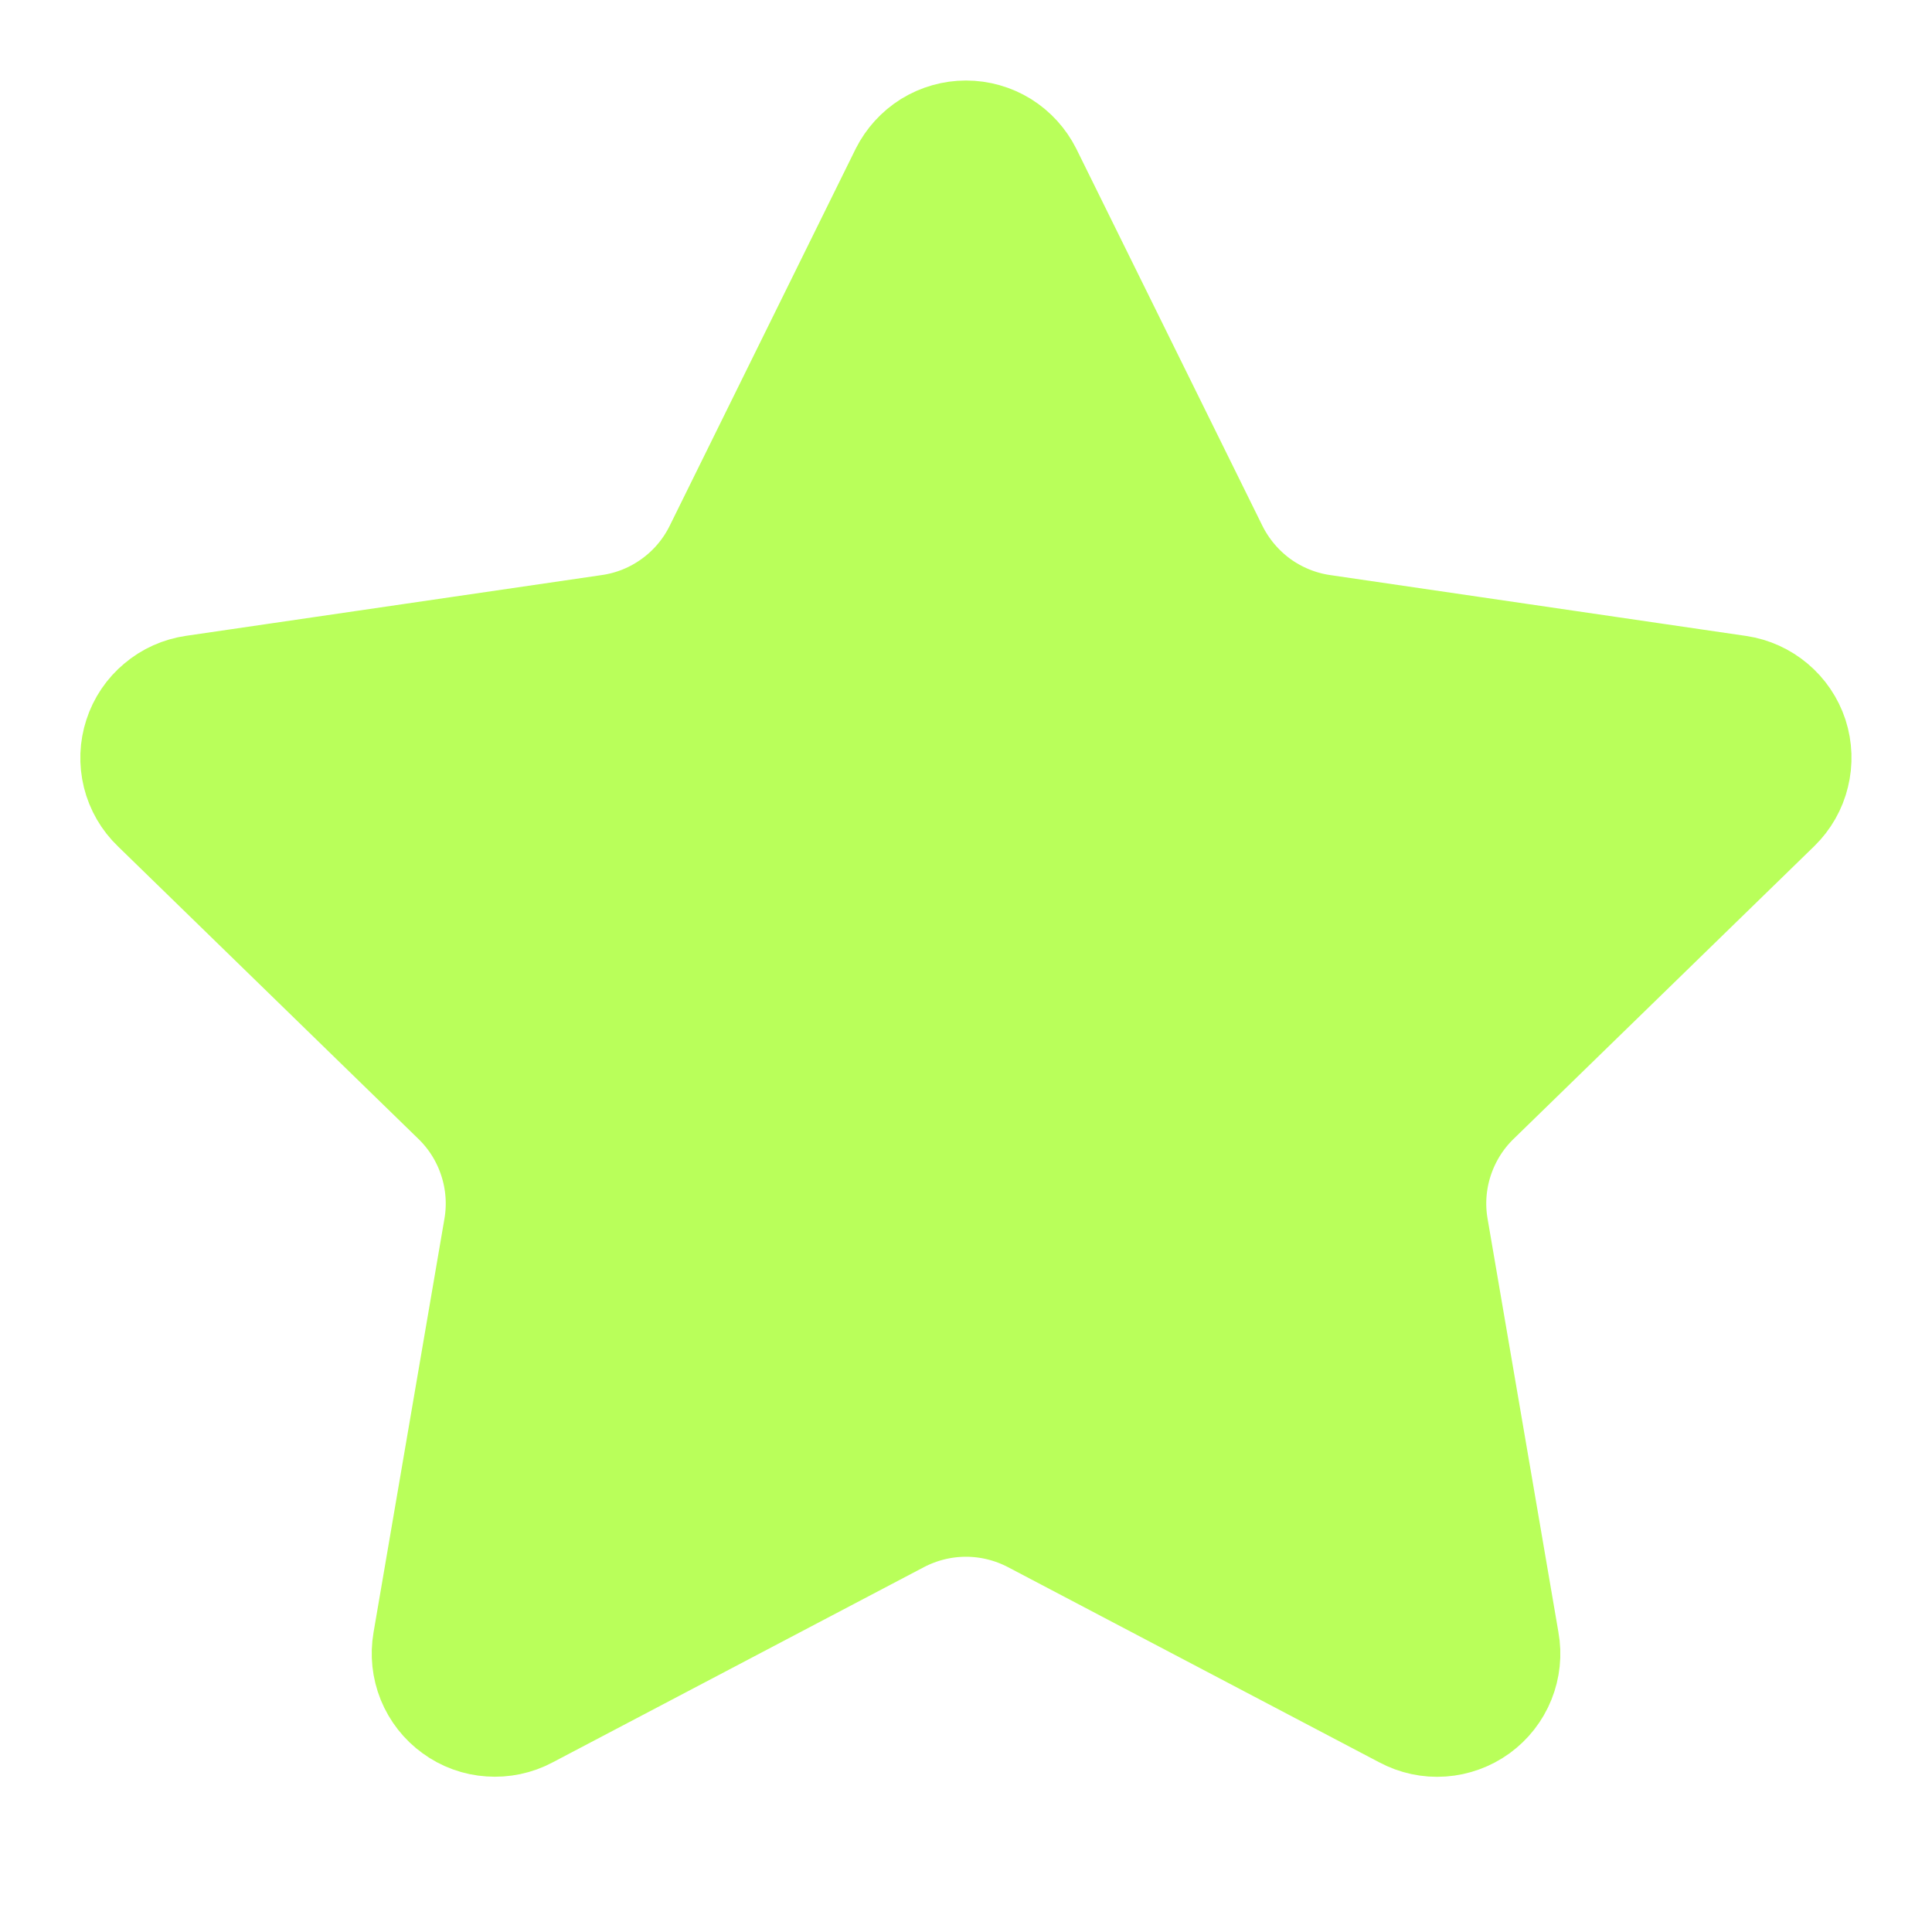
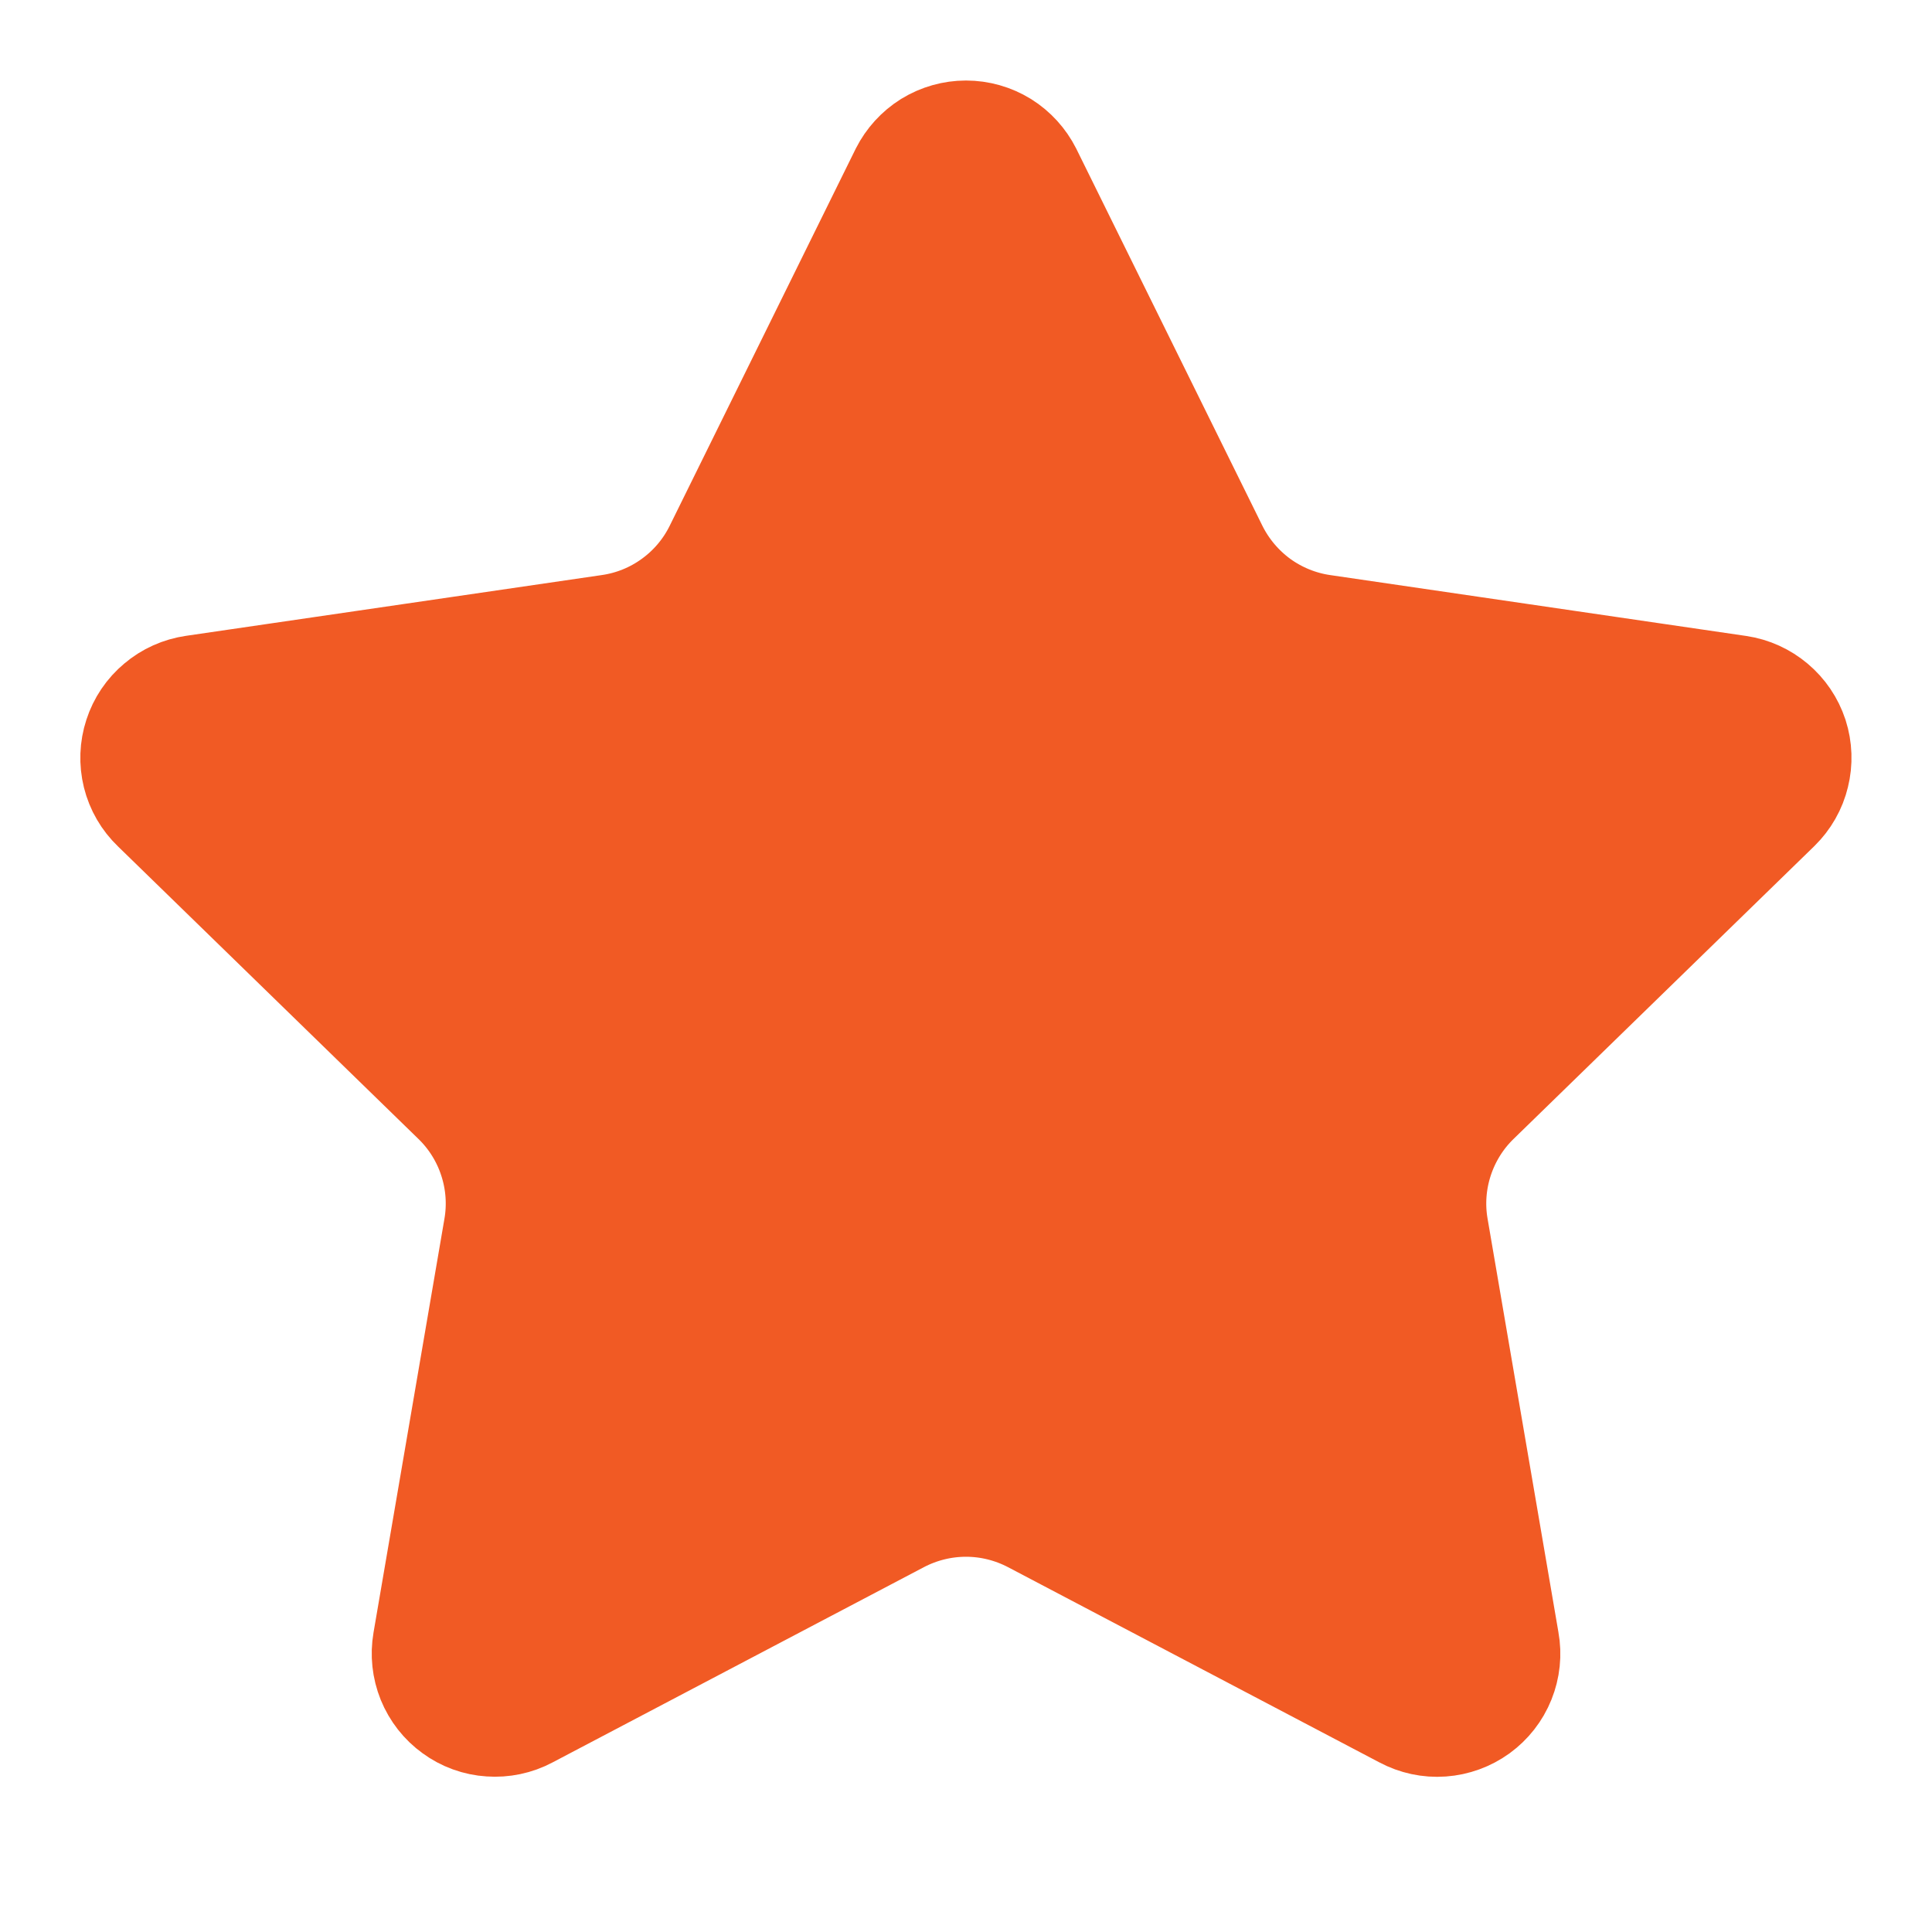
<svg xmlns="http://www.w3.org/2000/svg" width="20" height="20" viewBox="0 0 20 20" fill="none">
-   <path d="M9.604 1.912C9.641 1.839 9.697 1.777 9.767 1.733C9.837 1.69 9.918 1.667 10 1.667C10.082 1.667 10.163 1.69 10.233 1.733C10.303 1.777 10.359 1.839 10.396 1.912L12.321 5.812C12.448 6.068 12.635 6.29 12.866 6.459C13.098 6.627 13.367 6.737 13.65 6.778L17.955 7.408C18.037 7.42 18.113 7.455 18.176 7.508C18.239 7.561 18.286 7.63 18.312 7.709C18.337 7.787 18.34 7.871 18.32 7.951C18.301 8.031 18.259 8.104 18.2 8.162L15.087 11.193C14.881 11.393 14.728 11.64 14.639 11.913C14.55 12.186 14.529 12.476 14.578 12.758L15.312 17.042C15.327 17.123 15.318 17.207 15.287 17.284C15.256 17.361 15.204 17.427 15.137 17.476C15.07 17.524 14.991 17.553 14.908 17.559C14.826 17.565 14.743 17.547 14.67 17.508L10.822 15.485C10.568 15.352 10.286 15.282 10 15.282C9.713 15.282 9.431 15.352 9.177 15.485L5.33 17.508C5.257 17.547 5.174 17.564 5.092 17.558C5.01 17.553 4.93 17.524 4.864 17.475C4.797 17.427 4.745 17.36 4.714 17.284C4.683 17.207 4.674 17.123 4.688 17.042L5.422 12.759C5.471 12.476 5.45 12.186 5.361 11.913C5.273 11.641 5.119 11.393 4.913 11.193L1.8 8.162C1.74 8.105 1.698 8.032 1.678 7.952C1.658 7.871 1.661 7.787 1.687 7.708C1.712 7.63 1.759 7.56 1.823 7.507C1.886 7.453 1.963 7.419 2.045 7.407L6.349 6.778C6.633 6.737 6.902 6.628 7.134 6.459C7.366 6.291 7.553 6.069 7.68 5.812L9.604 1.912Z" fill="#B9FF5A" stroke="#B9FF5A" stroke-width="1.667" stroke-linecap="round" stroke-linejoin="round" />
+   <path d="M9.604 1.912C9.641 1.839 9.697 1.777 9.767 1.733C9.837 1.69 9.918 1.667 10 1.667C10.082 1.667 10.163 1.69 10.233 1.733C10.303 1.777 10.359 1.839 10.396 1.912L12.321 5.812C12.448 6.068 12.635 6.29 12.866 6.459C13.098 6.627 13.367 6.737 13.65 6.778L17.955 7.408C18.037 7.42 18.113 7.455 18.176 7.508C18.239 7.561 18.286 7.63 18.312 7.709C18.337 7.787 18.34 7.871 18.32 7.951C18.301 8.031 18.259 8.104 18.2 8.162L15.087 11.193C14.881 11.393 14.728 11.64 14.639 11.913C14.55 12.186 14.529 12.476 14.578 12.758L15.312 17.042C15.327 17.123 15.318 17.207 15.287 17.284C15.256 17.361 15.204 17.427 15.137 17.476C15.07 17.524 14.991 17.553 14.908 17.559C14.826 17.565 14.743 17.547 14.67 17.508L10.822 15.485C10.568 15.352 10.286 15.282 10 15.282C9.713 15.282 9.431 15.352 9.177 15.485L5.33 17.508C5.257 17.547 5.174 17.564 5.092 17.558C5.01 17.553 4.93 17.524 4.864 17.475C4.797 17.427 4.745 17.36 4.714 17.284C4.683 17.207 4.674 17.123 4.688 17.042L5.422 12.759C5.471 12.476 5.45 12.186 5.361 11.913C5.273 11.641 5.119 11.393 4.913 11.193L1.8 8.162C1.74 8.105 1.698 8.032 1.678 7.952C1.658 7.871 1.661 7.787 1.687 7.708C1.712 7.63 1.759 7.56 1.823 7.507C1.886 7.453 1.963 7.419 2.045 7.407L6.349 6.778C6.633 6.737 6.902 6.628 7.134 6.459C7.366 6.291 7.553 6.069 7.68 5.812L9.604 1.912Z" fill="#F15A24" stroke="#F15A24" stroke-width="1.667" stroke-linecap="round" stroke-linejoin="round" />
</svg>
